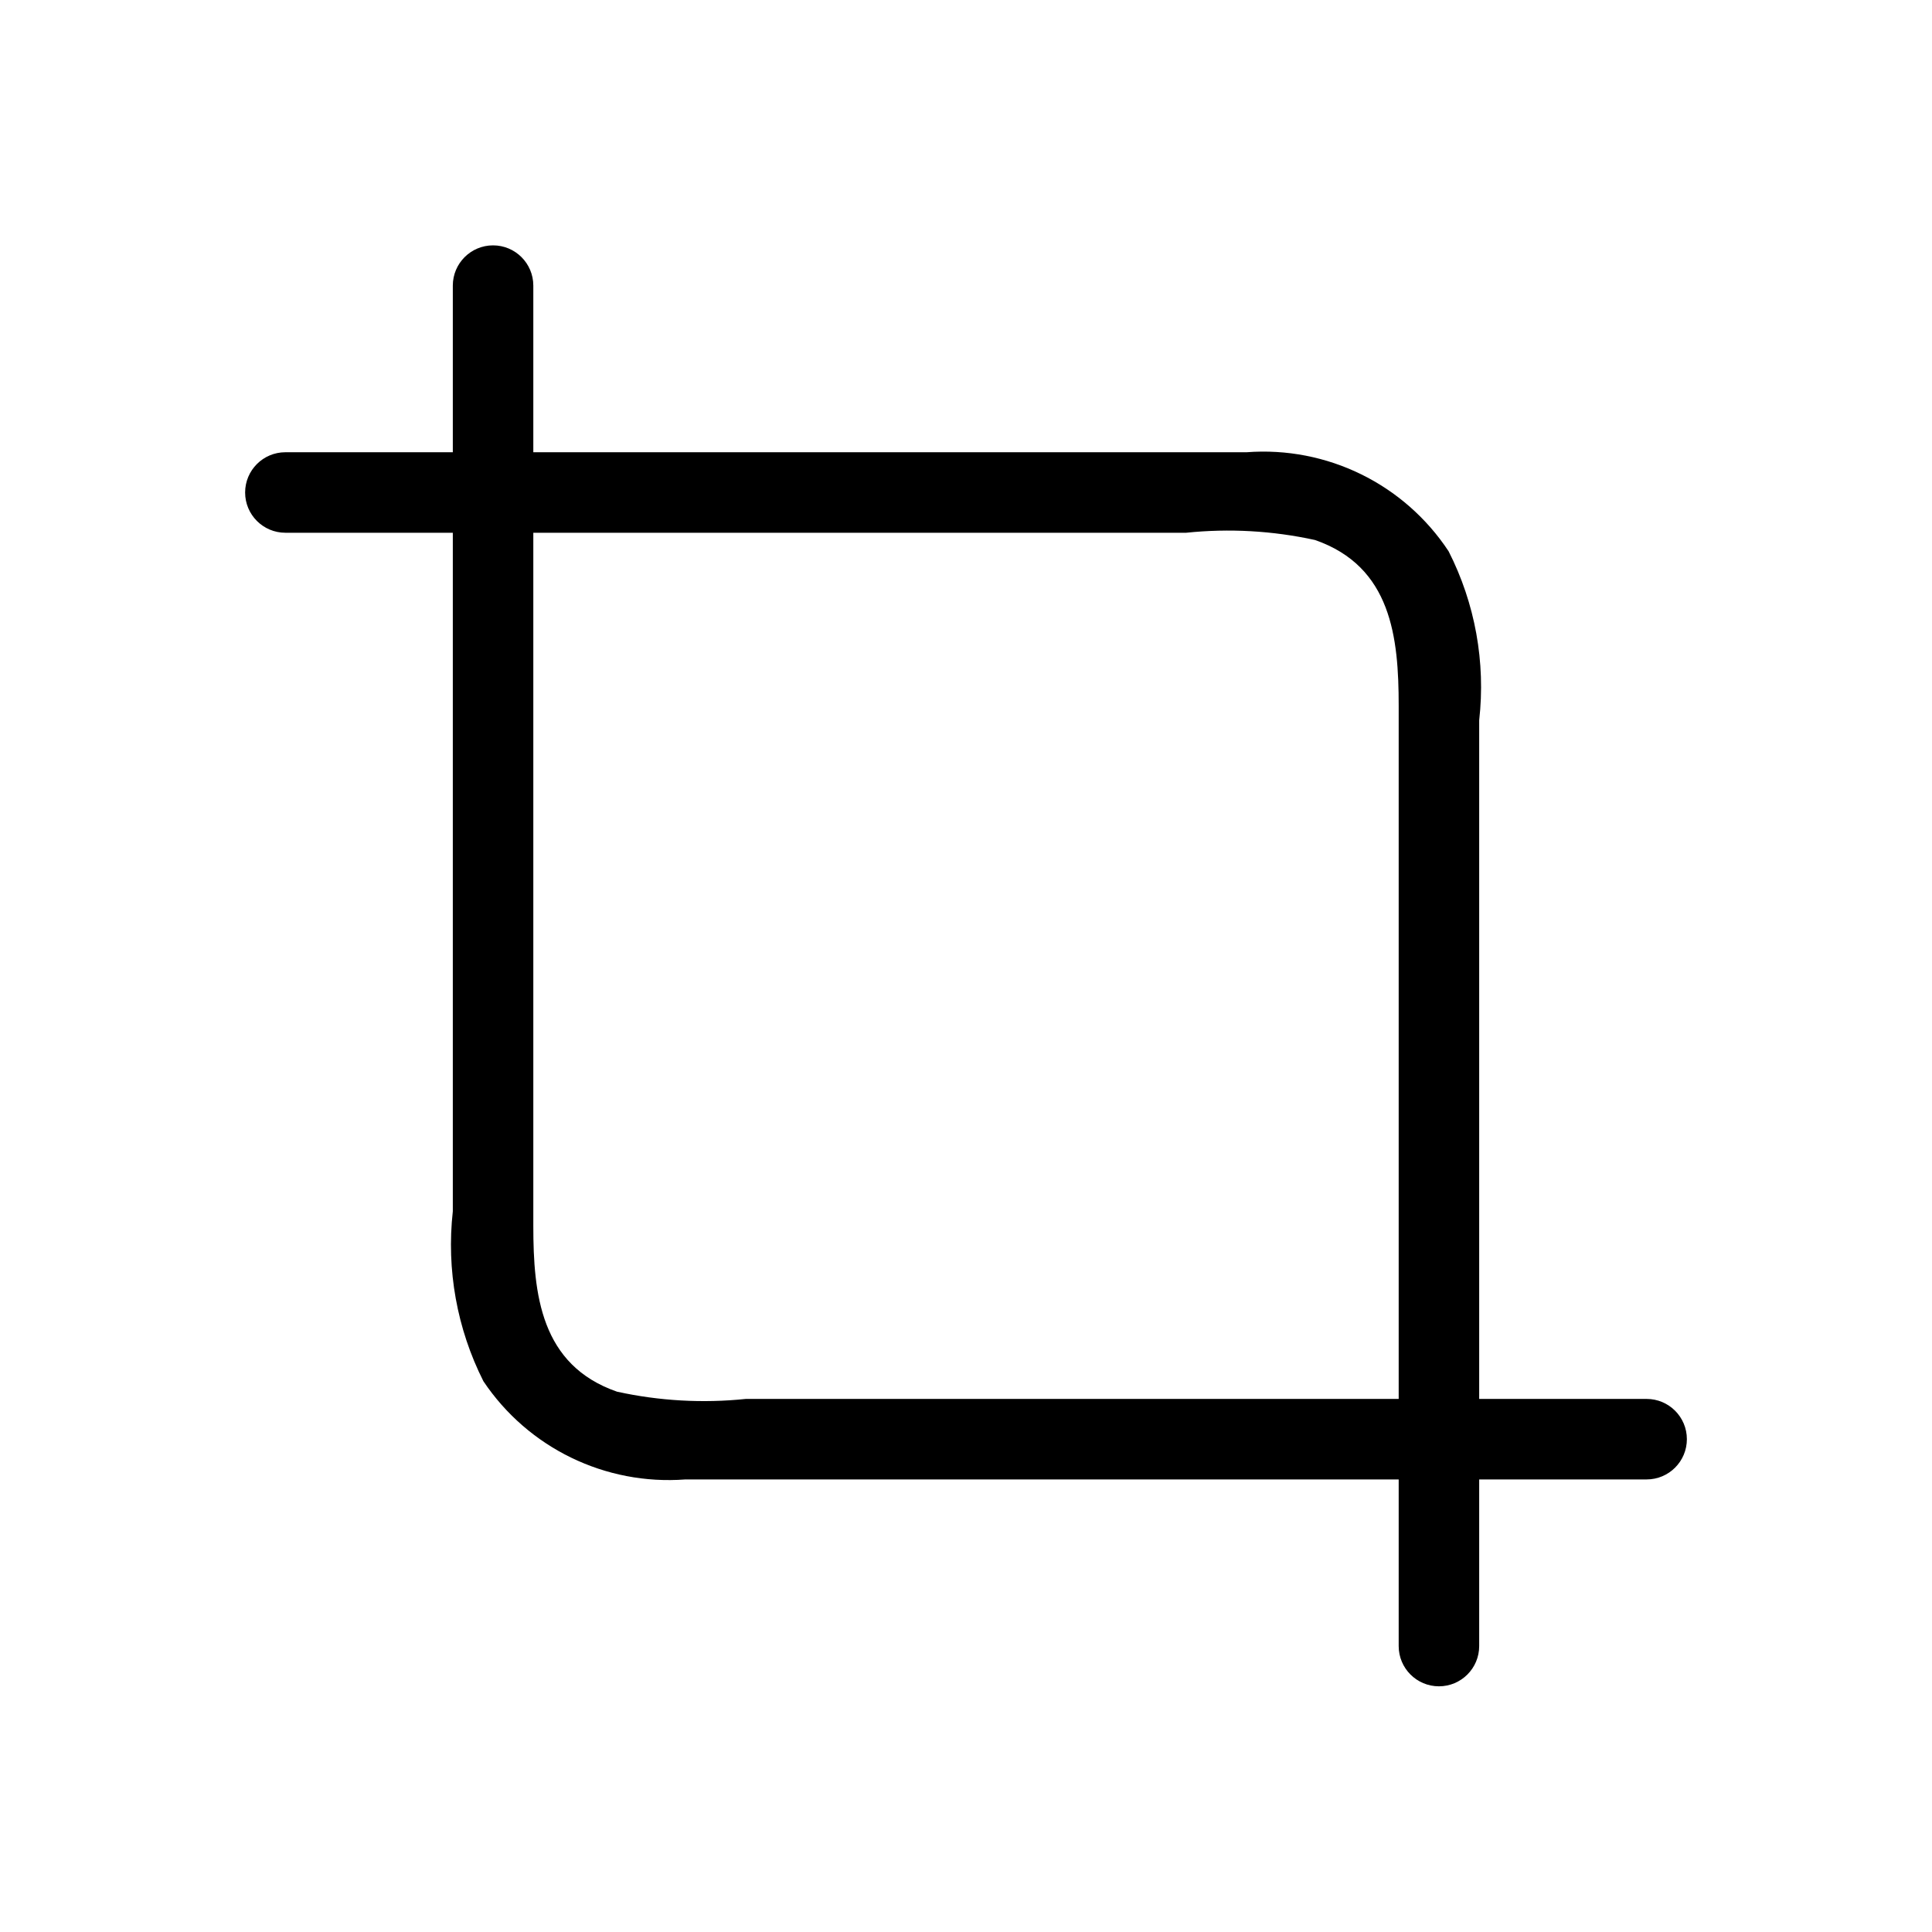
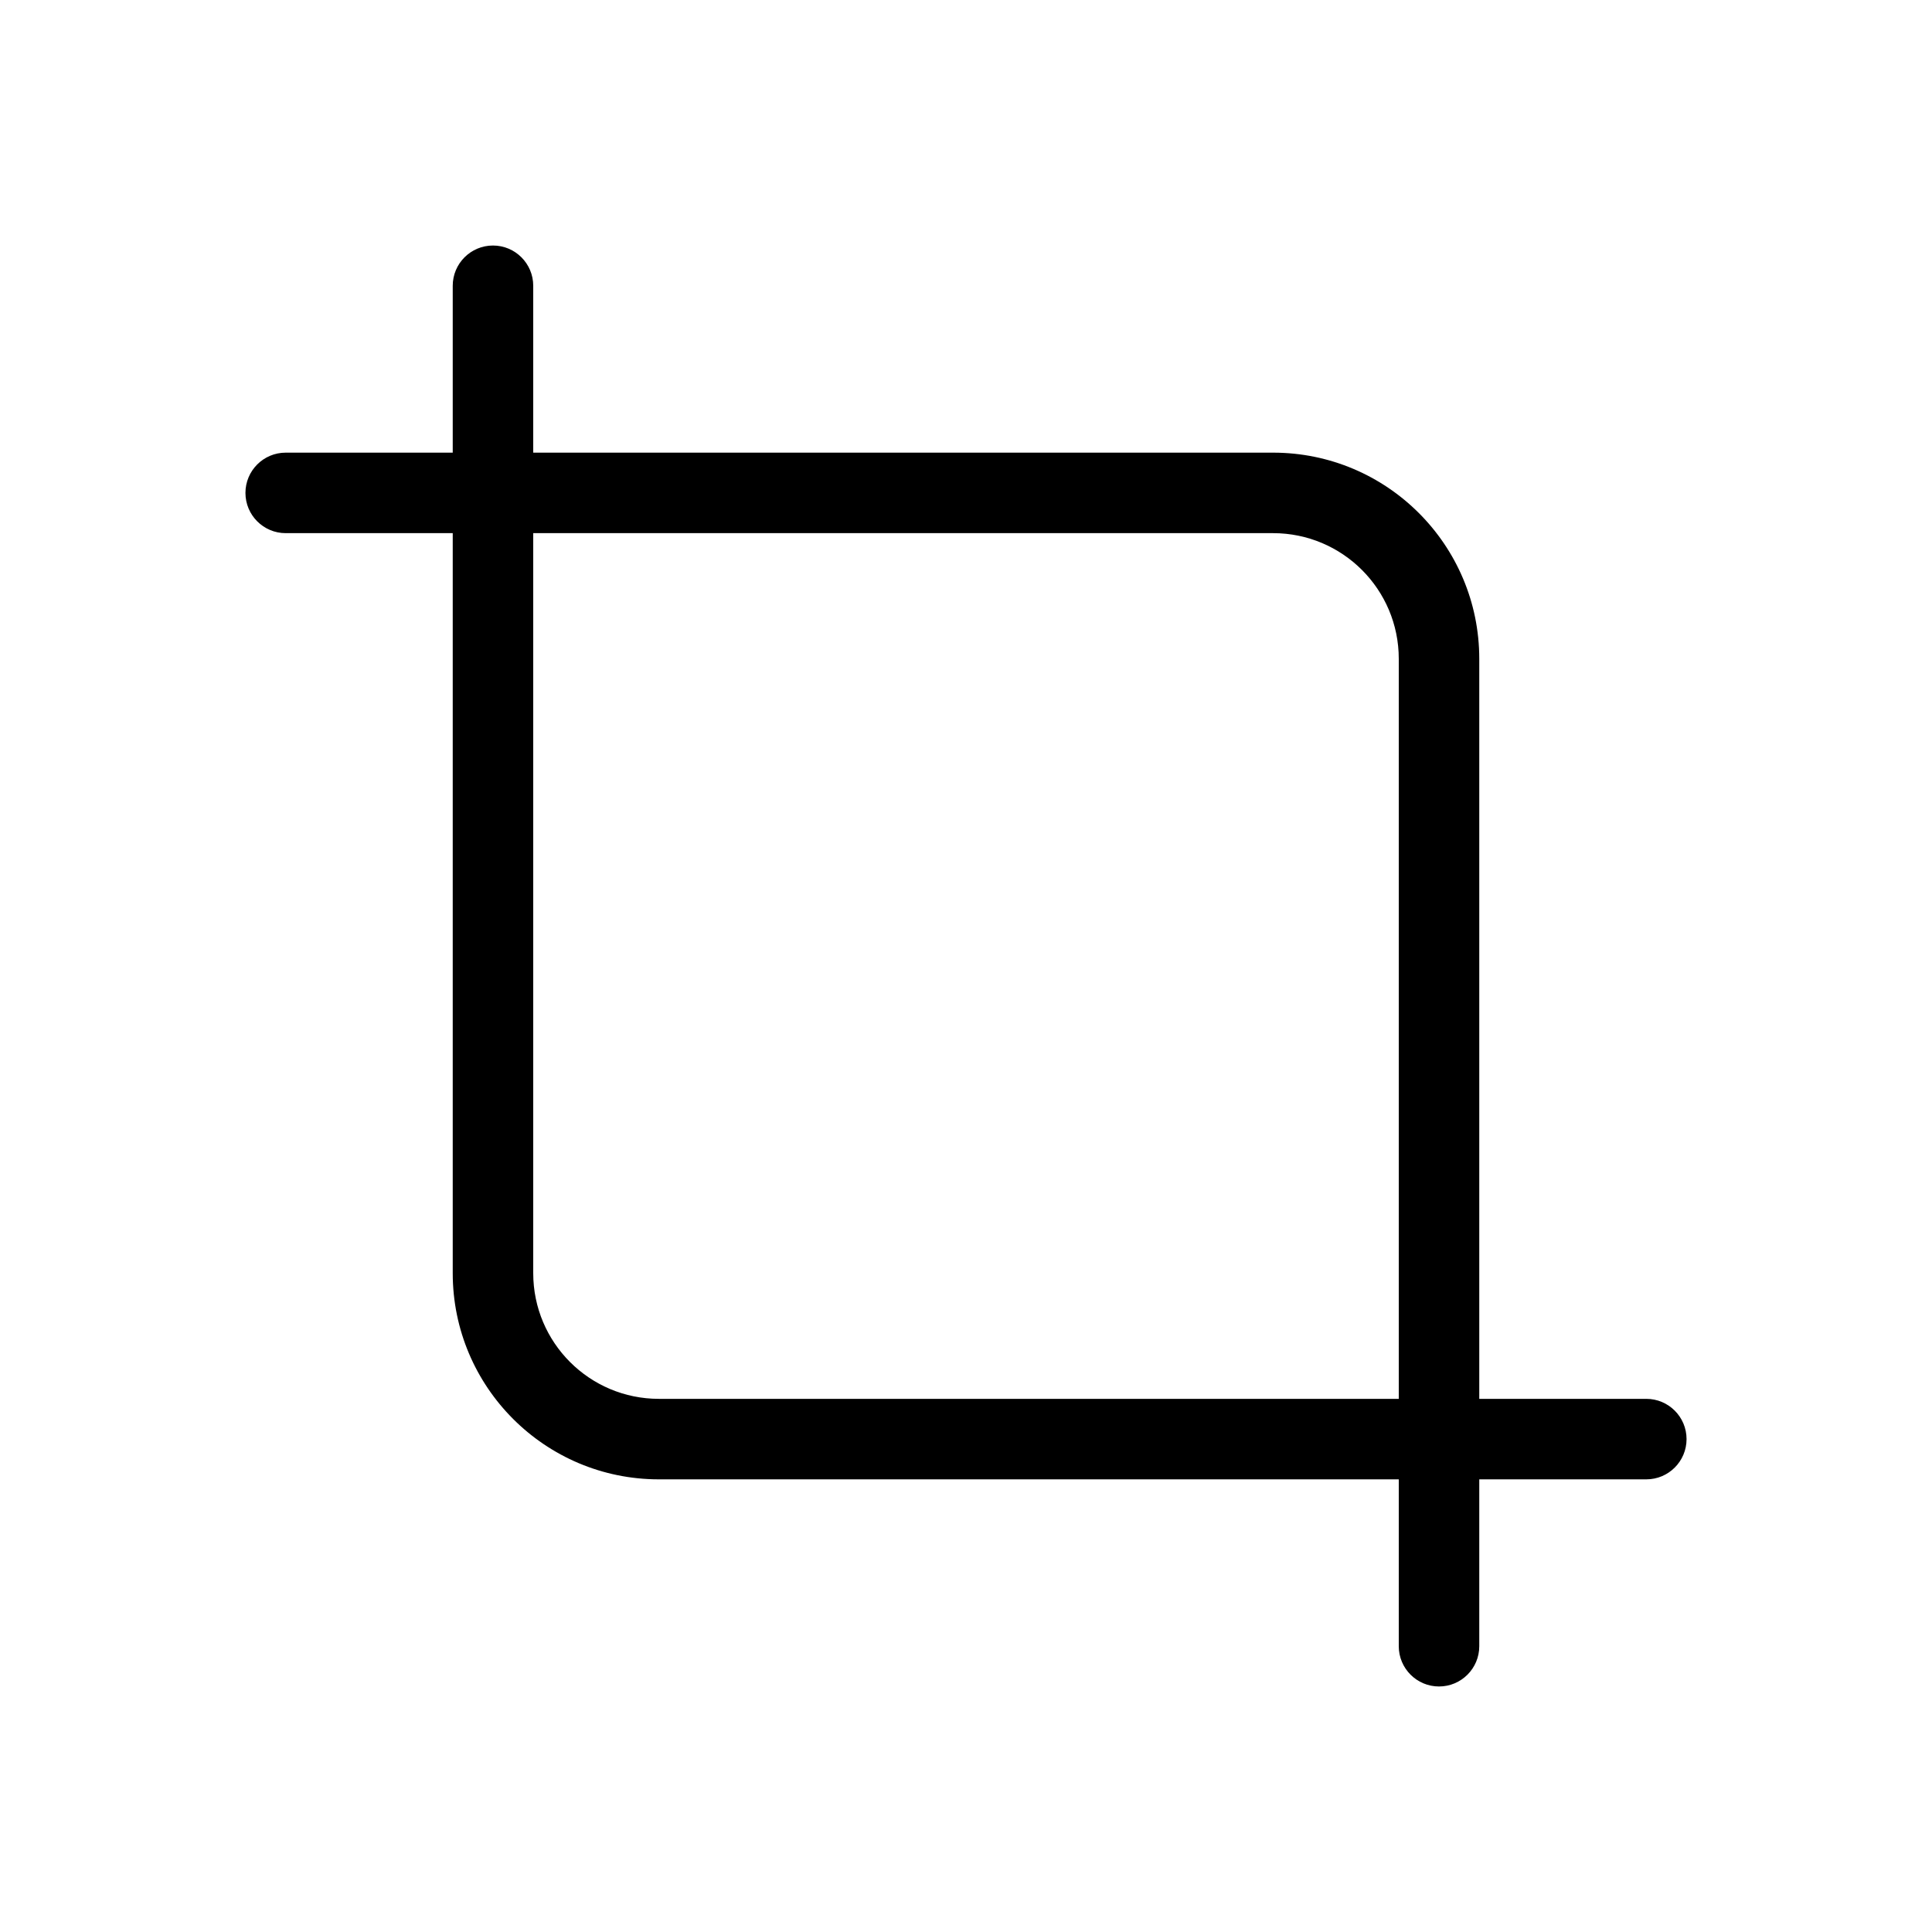
<svg xmlns="http://www.w3.org/2000/svg" viewBox="0 0 24 24">
  <g id="Crop">
-     <path d="M20.455,17.378h-2.08V8.948a3.713,3.713,0,0,0-.38-2.1,2.756,2.756,0,0,0-2.51-1.23H6.625V3.548a.5.5,0,0,0-1,0v2.07H3.545a.5.5,0,0,0,0,1h2.08v8.43a3.762,3.762,0,0,0,.38,2.11,2.769,2.769,0,0,0,2.51,1.22h8.86v2.07a.5.5,0,0,0,1,0v-2.07h2.08A.5.5,0,0,0,20.455,17.378Zm-11.19,0a5.042,5.042,0,0,1-1.6-.09c-.95-.33-1.04-1.21-1.04-2.06V6.618h8.11a5.042,5.042,0,0,1,1.6.09c.95.33,1.04,1.21,1.04,2.06v8.61Z" />
+     <path d="M5.624,6.623l-2.075,-0c-0.276,-0 -0.5,-0.224 -0.5,-0.5c-0,-0.276 0.224,-0.5 0.5,-0.5l2.075,-0l0,-2.073c0,-0.276 0.224,-0.5 0.5,-0.5c0.276,0 0.5,0.224 0.5,0.5l0,2.073l9.191,-0c1.414,-0 2.561,1.147 2.561,2.561l-0,9.193l2.075,0c0.276,0 0.5,0.224 0.5,0.5c0,0.276 -0.224,0.5 -0.5,0.5l-2.075,0l-0,2.073c-0,0.276 -0.224,0.5 -0.5,0.5c-0.276,-0 -0.5,-0.224 -0.5,-0.5l-0,-2.073l-9.191,0c-1.414,0 -2.561,-1.147 -2.561,-2.561l0,-9.193Zm11.752,10.754l-0,-9.193c-0,-0.862 -0.699,-1.561 -1.561,-1.561l-9.191,-0l0,9.193c0,0.862 0.699,1.561 1.561,1.561l9.191,0Z" />
  </g>
</svg>
